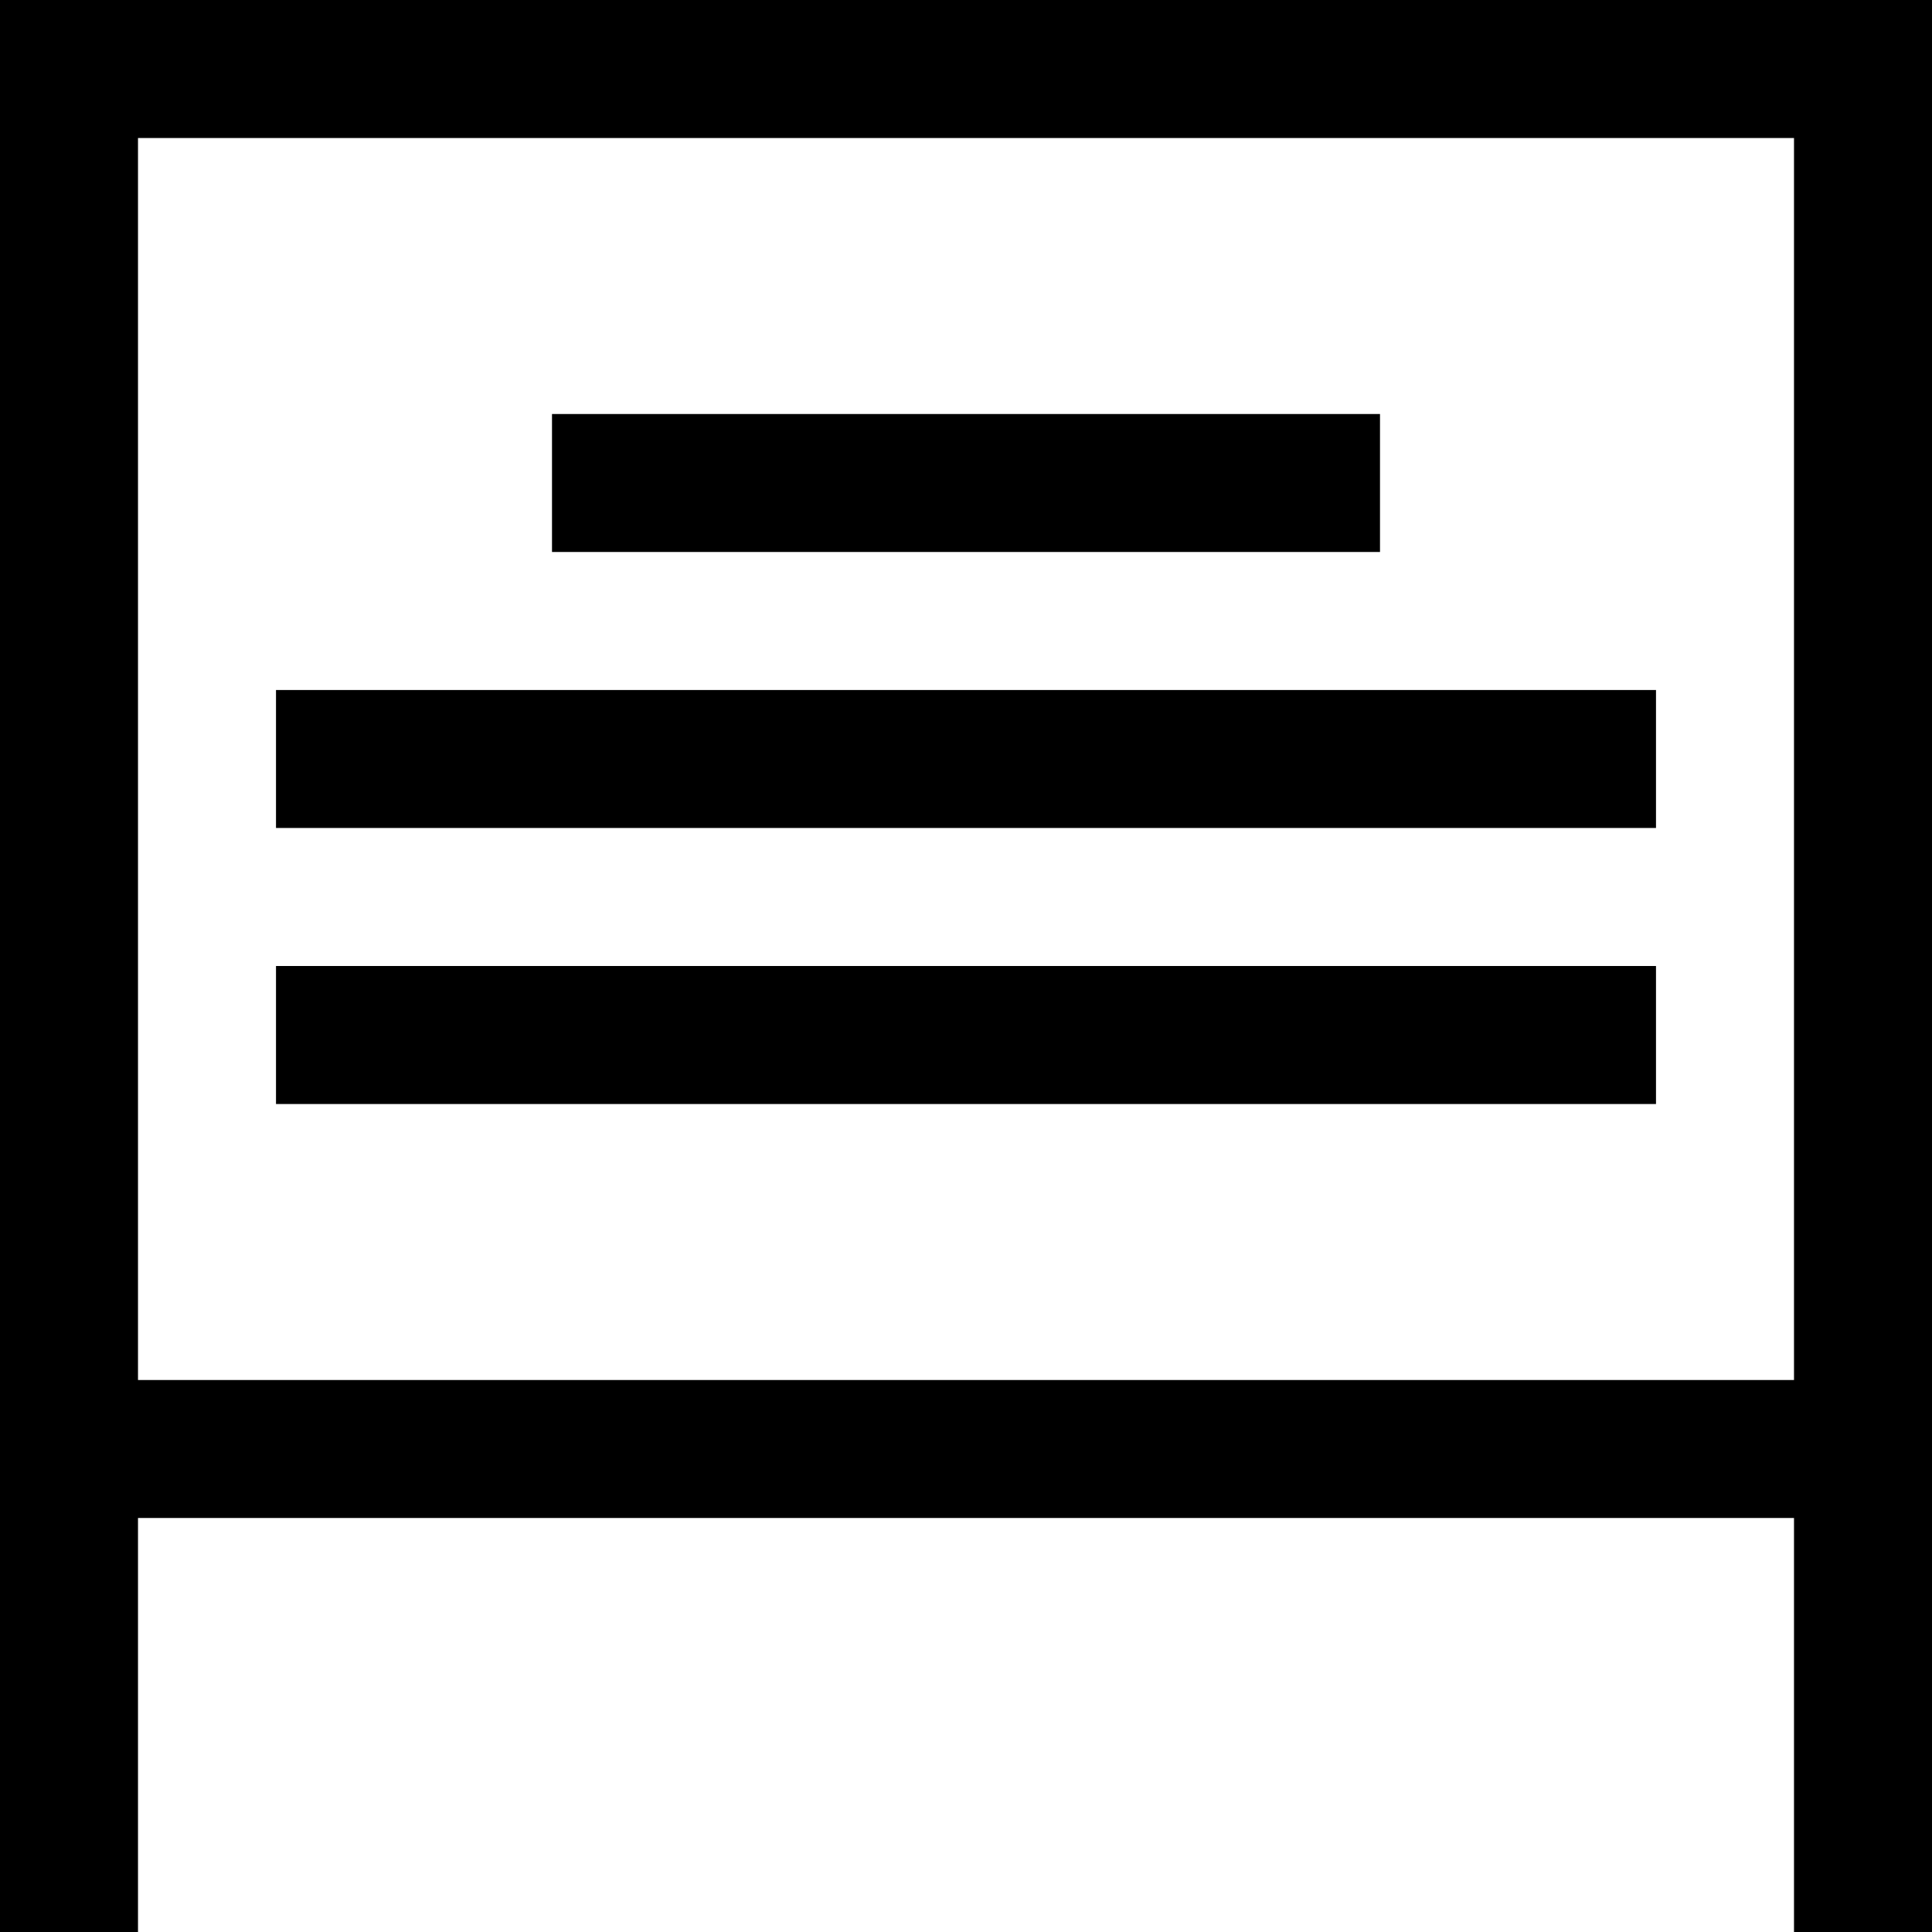
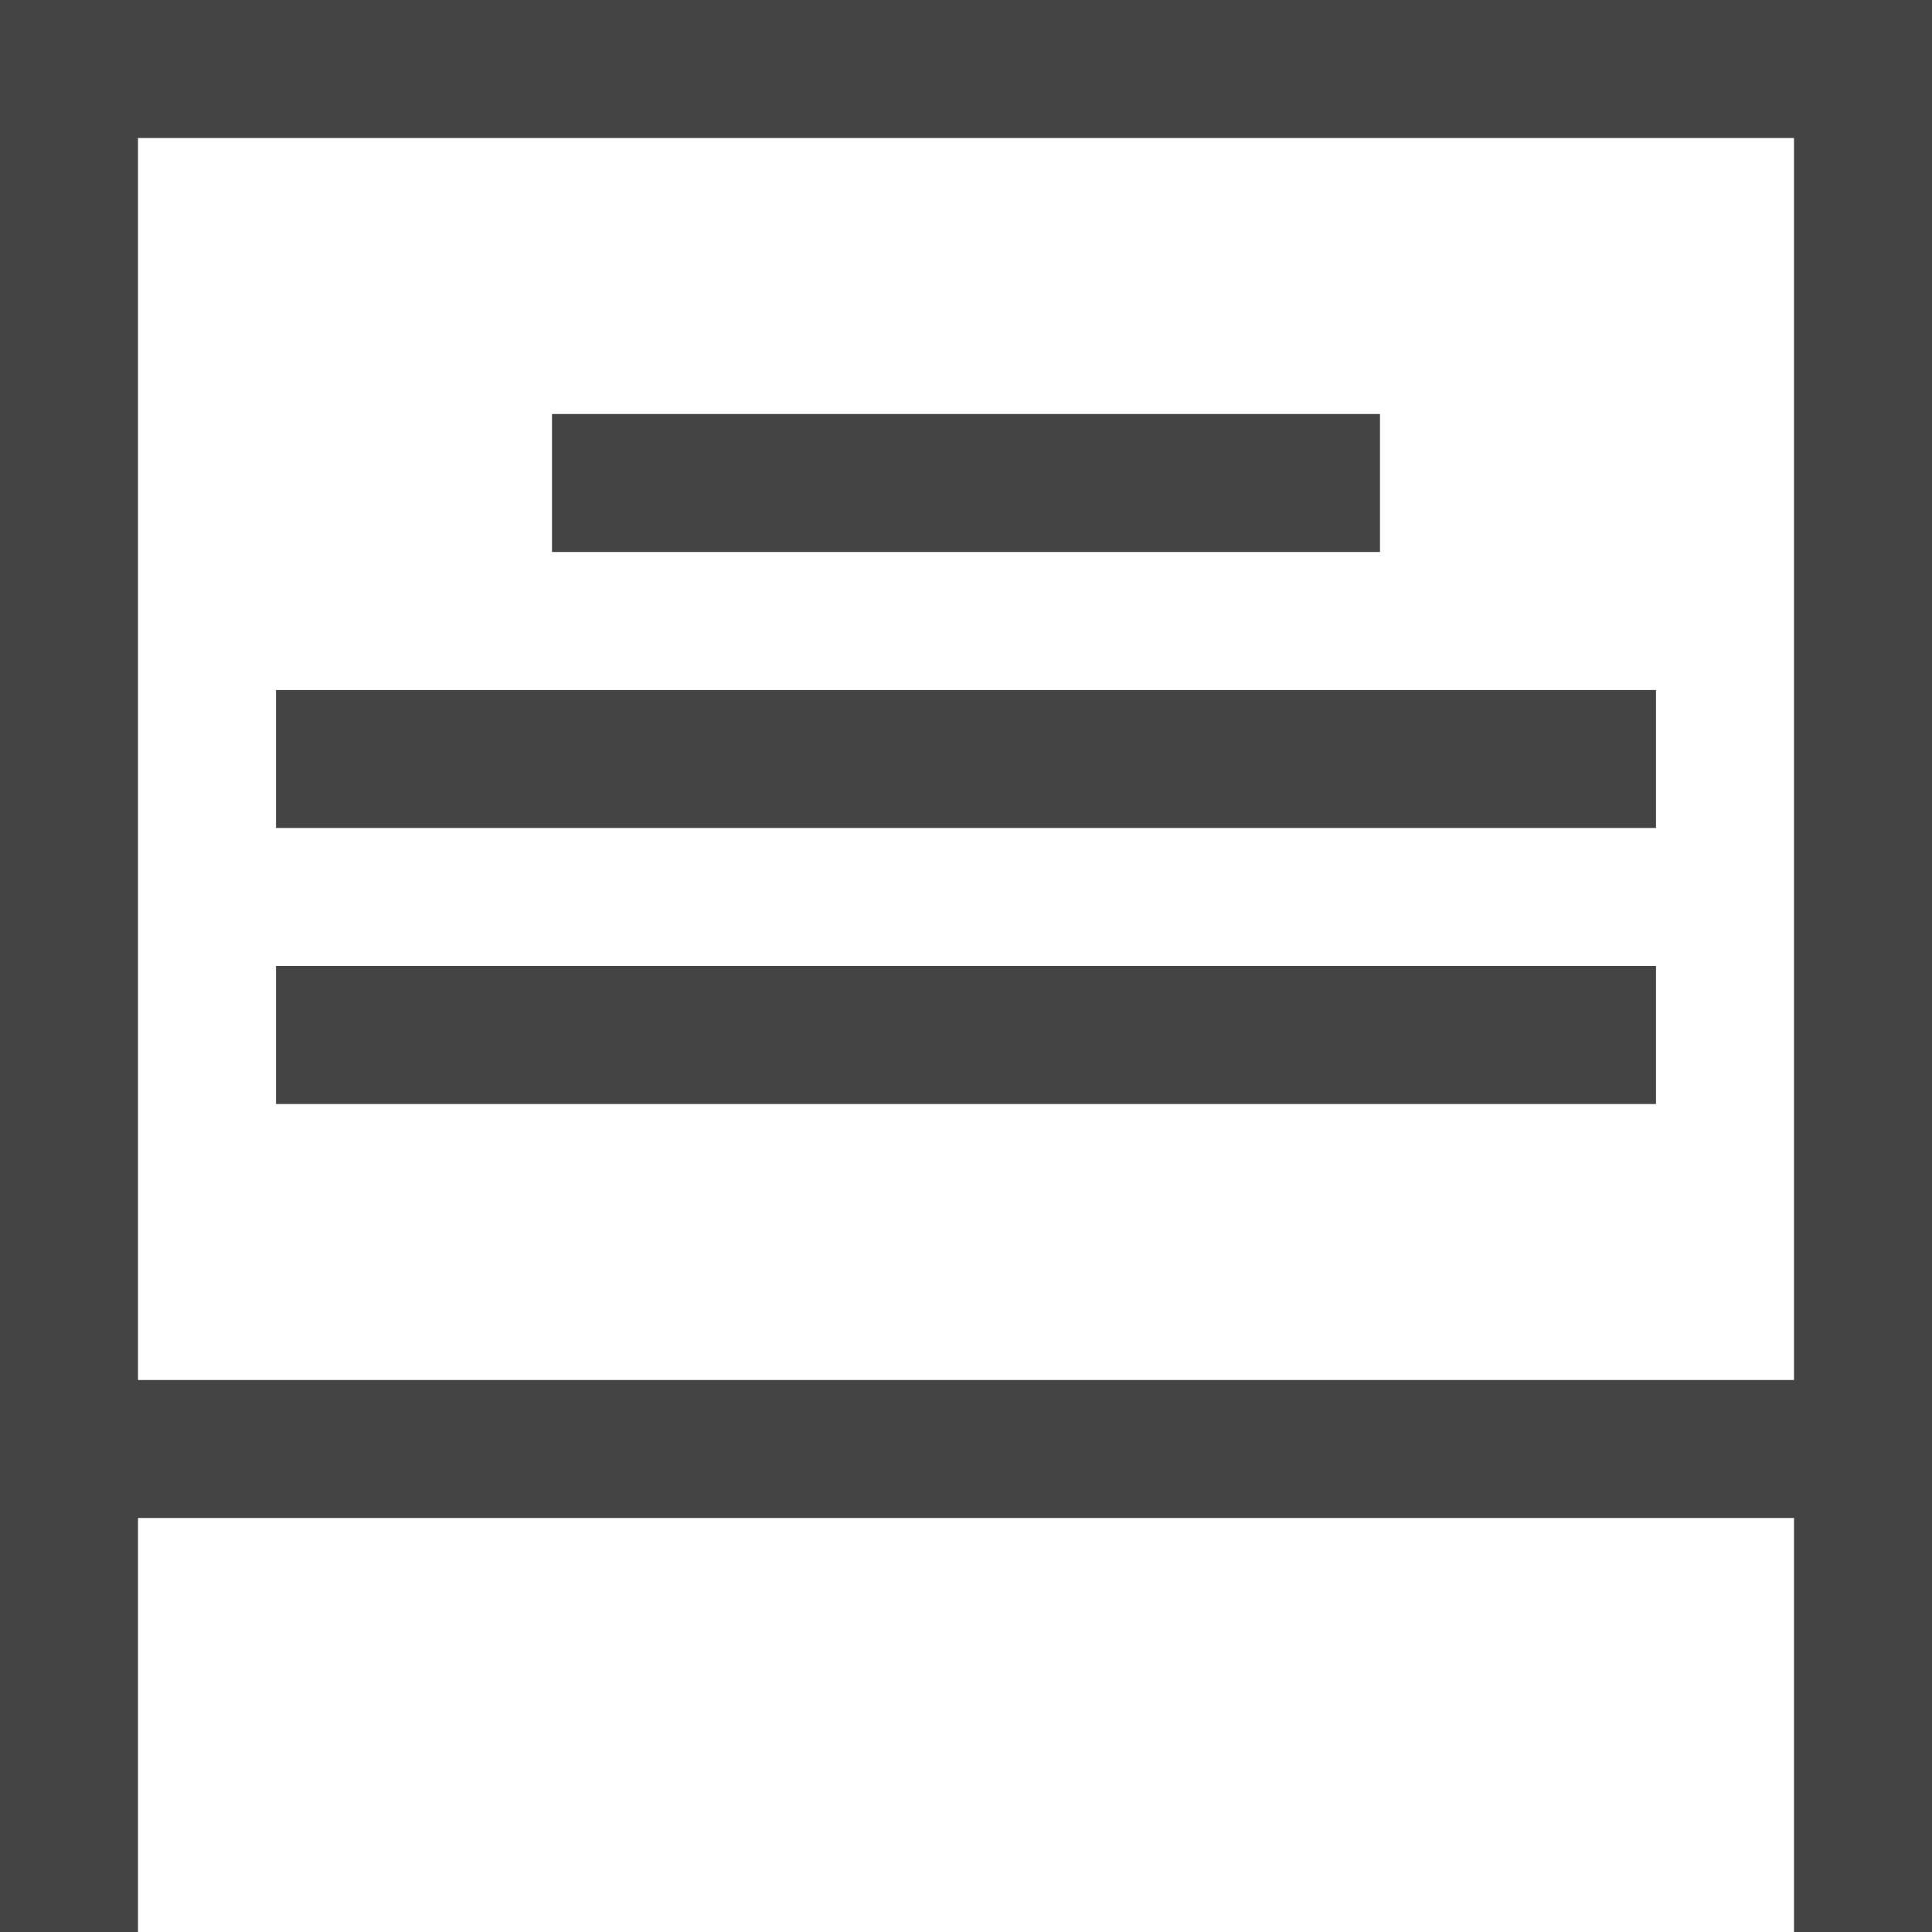
<svg xmlns="http://www.w3.org/2000/svg" viewBox="0 0 14 14" height="14" width="14" id="svg109" version="1.1">
  <defs id="defs113" />
-   <path id="rect18-1" d="m 0,0 c 0,4.667 0,9.333 0,14 h 1 v -3 h 12 v 3 h 1 C 14,9.333 14,4.667 14,0 9.333,0 4.667,0 0,0 Z m 1,1 h 12 v 9 H 1 Z m 3,2 v 1 h 6 V 3 Z M 2,5 V 6 H 12 V 5 Z M 2,7 V 8 H 12 V 7 Z" style="opacity:1;fill:#000000;fill-opacity:1;fill-rule:evenodd;stroke:none;stroke-width:5.167;stroke-linecap:square;stroke-linejoin:round;stroke-miterlimit:4;stroke-dasharray:none;stroke-opacity:1;paint-order:markers stroke fill" />
+   <path id="rect18-1" d="m 0,0 c 0,4.667 0,9.333 0,14 h 1 v -3 h 12 v 3 h 1 C 14,9.333 14,4.667 14,0 9.333,0 4.667,0 0,0 Z m 1,1 h 12 v 9 H 1 Z m 3,2 v 1 h 6 V 3 Z M 2,5 V 6 H 12 V 5 Z M 2,7 V 8 H 12 V 7 Z" style="opacity:1;fill:#444444;fill-opacity:1;fill-rule:evenodd;stroke:none;stroke-width:5.167;stroke-linecap:square;stroke-linejoin:round;stroke-miterlimit:4;stroke-dasharray:none;stroke-opacity:1;paint-order:markers stroke fill" />
</svg>
